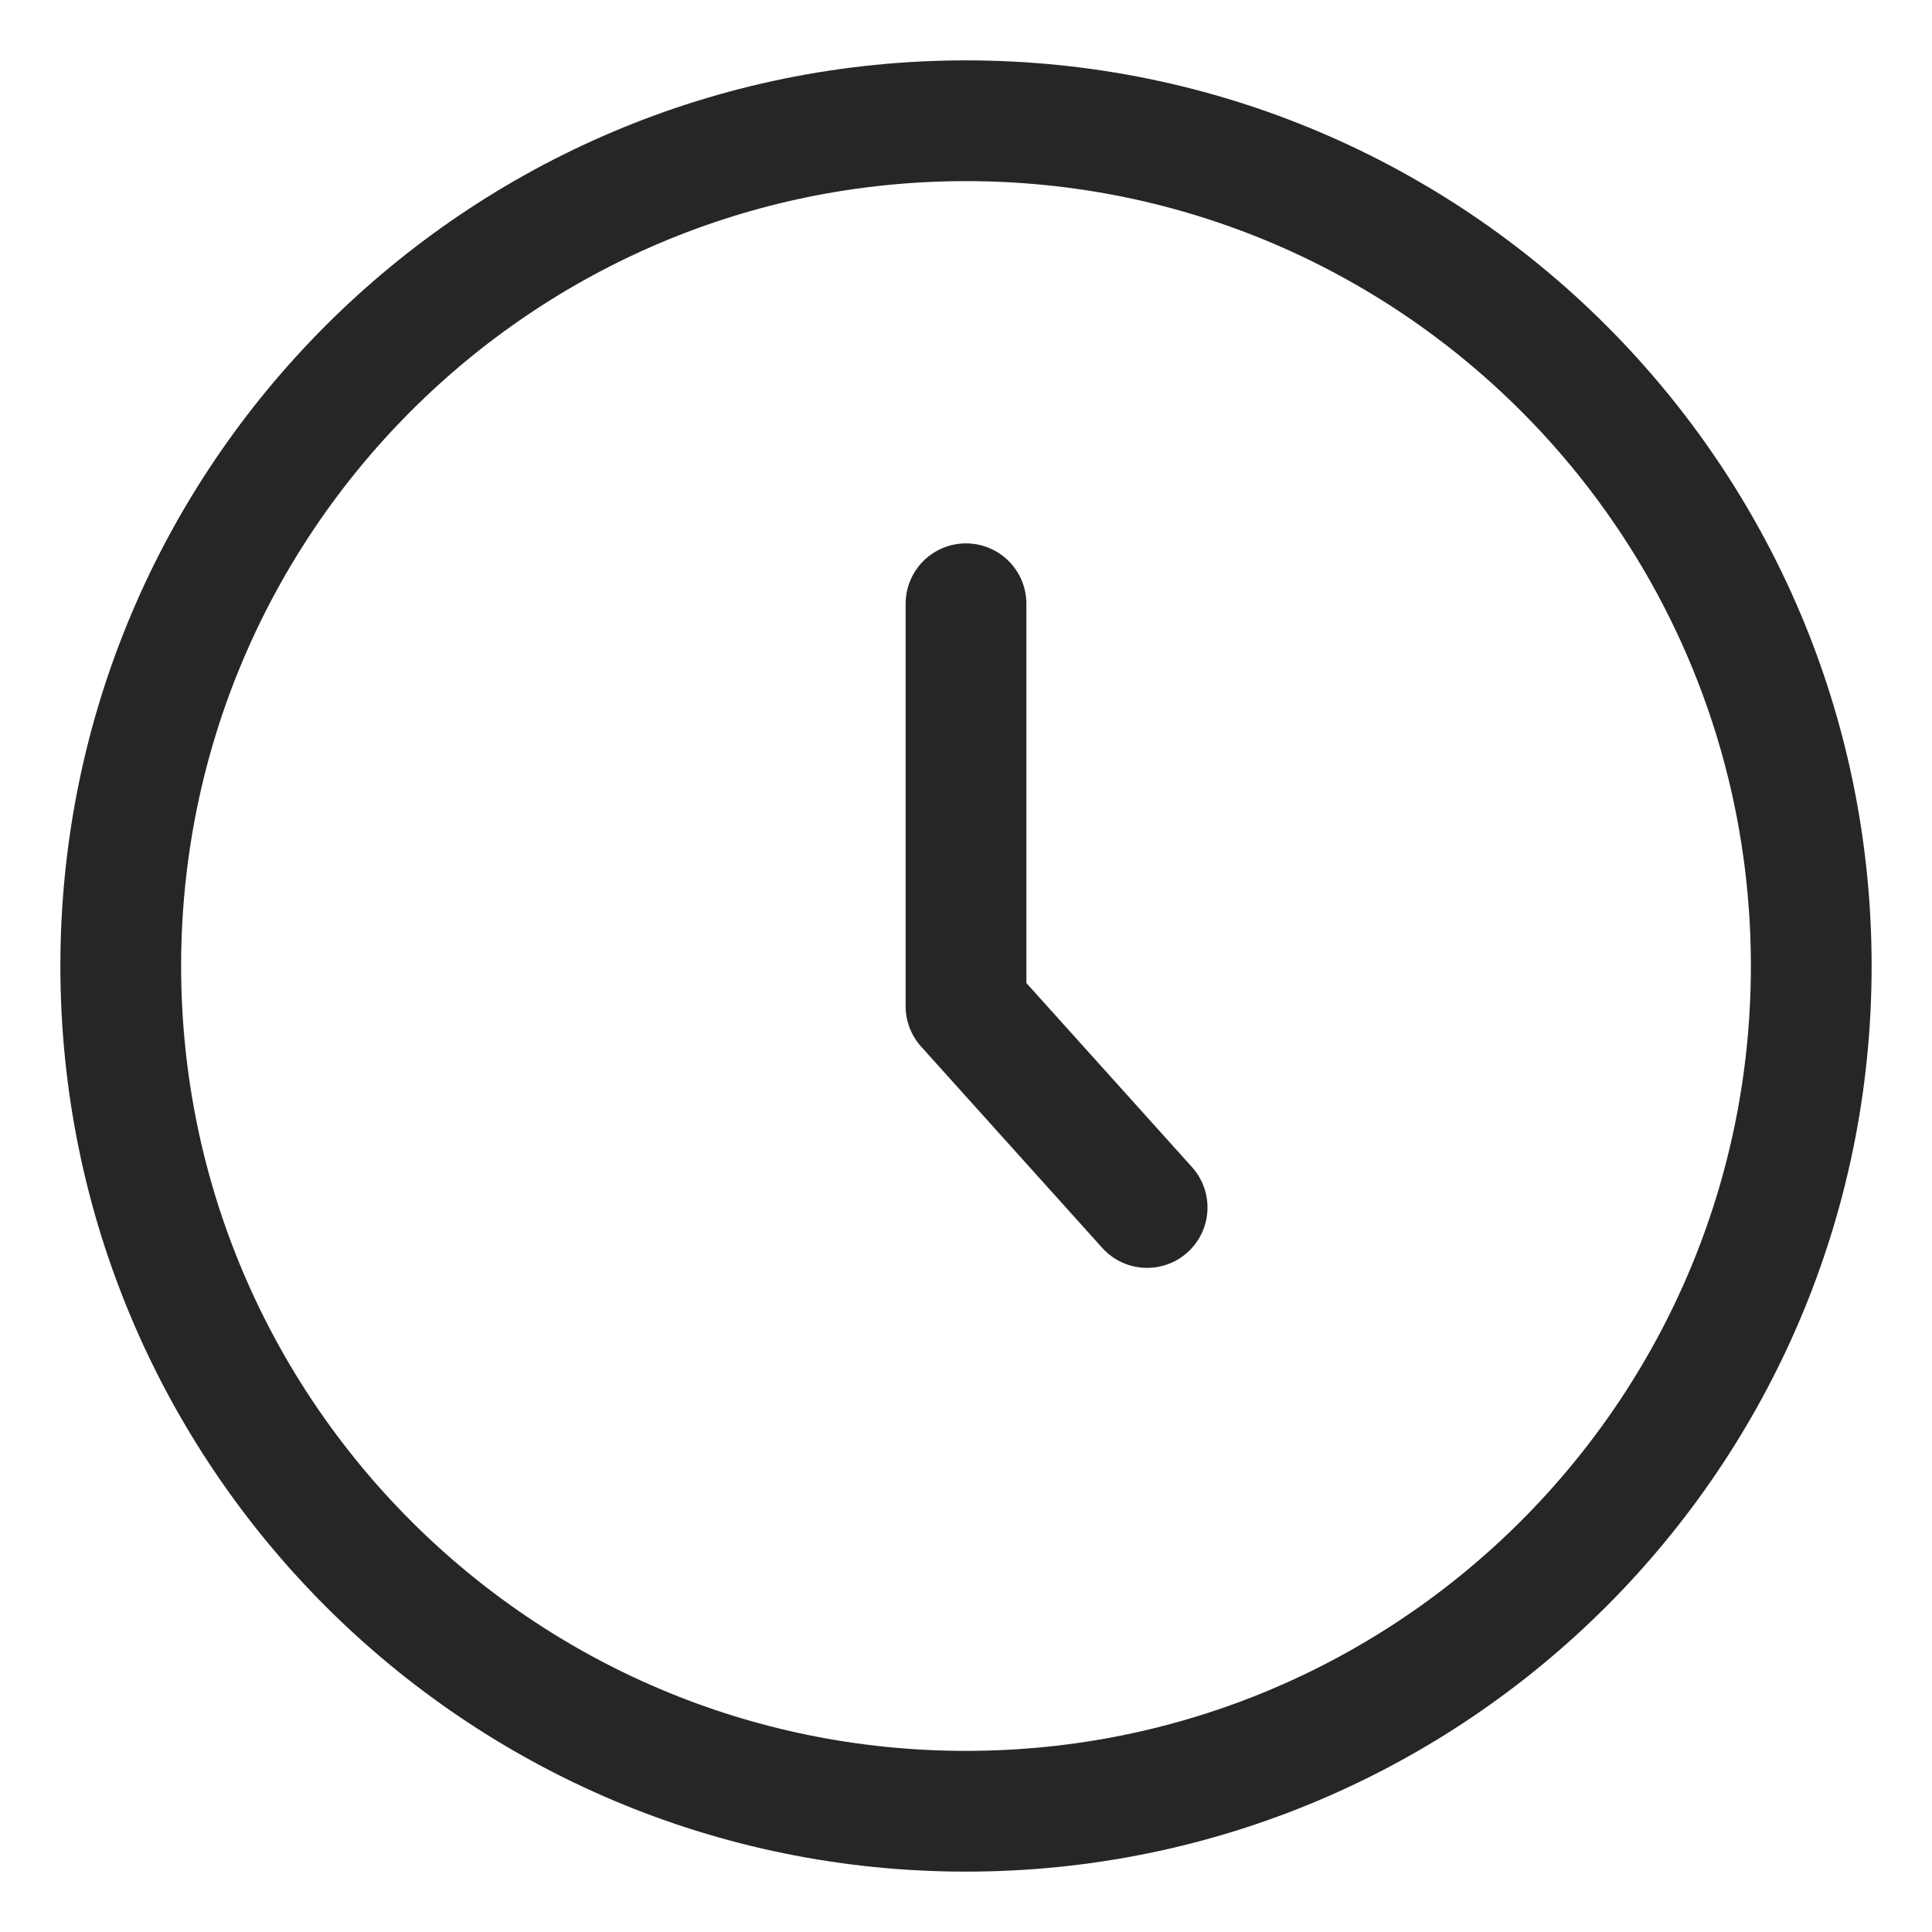
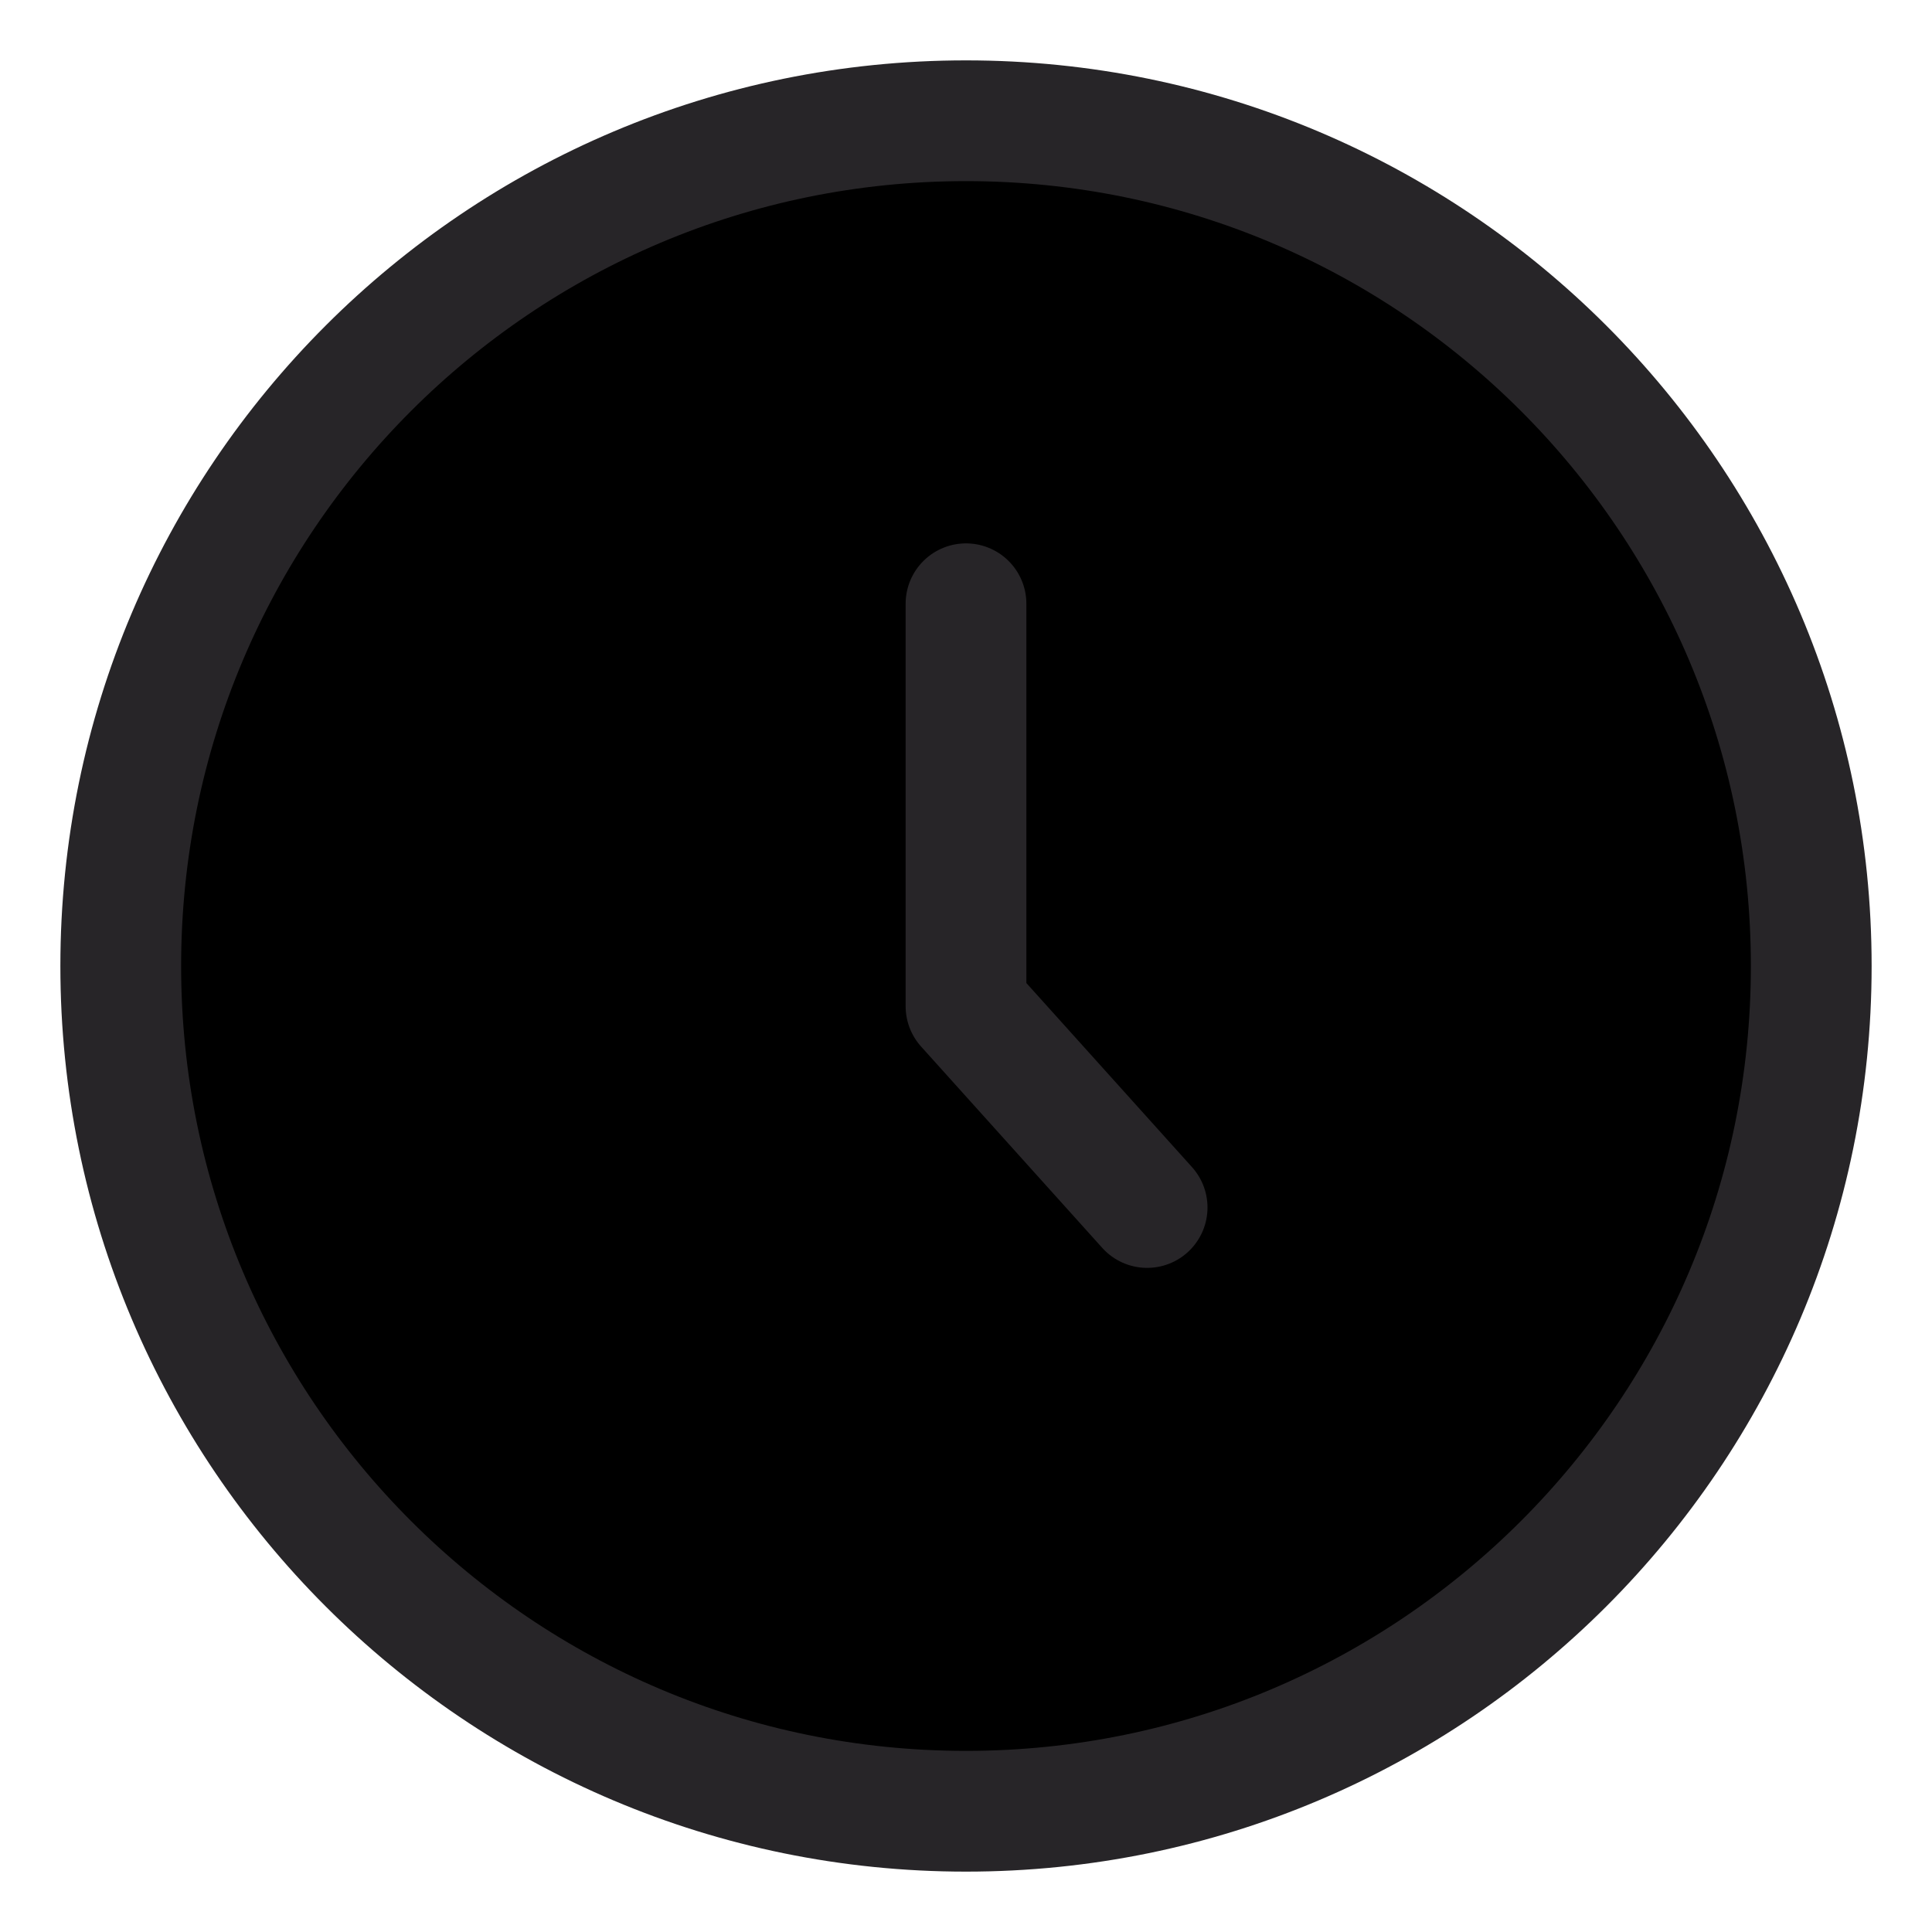
- <svg xmlns="http://www.w3.org/2000/svg" width="16" height="16" viewBox="0 0 16 16" fill="none">
+ <svg xmlns="http://www.w3.org/2000/svg" width="16" height="16" viewBox="0 0 16 16">
  <path d="M8 15C11.866 15 15 11.866 15 8C15 4.134 11.866 1 8 1C4.134 1 1 4.134 1 8C1 11.866 4.134 15 8 15Z" stroke="#272528" stroke-linecap="round" stroke-linejoin="round" />
  <path d="M8 5V8.333L9.5 10" stroke="#272528" stroke-linecap="round" stroke-linejoin="round" />
</svg>
